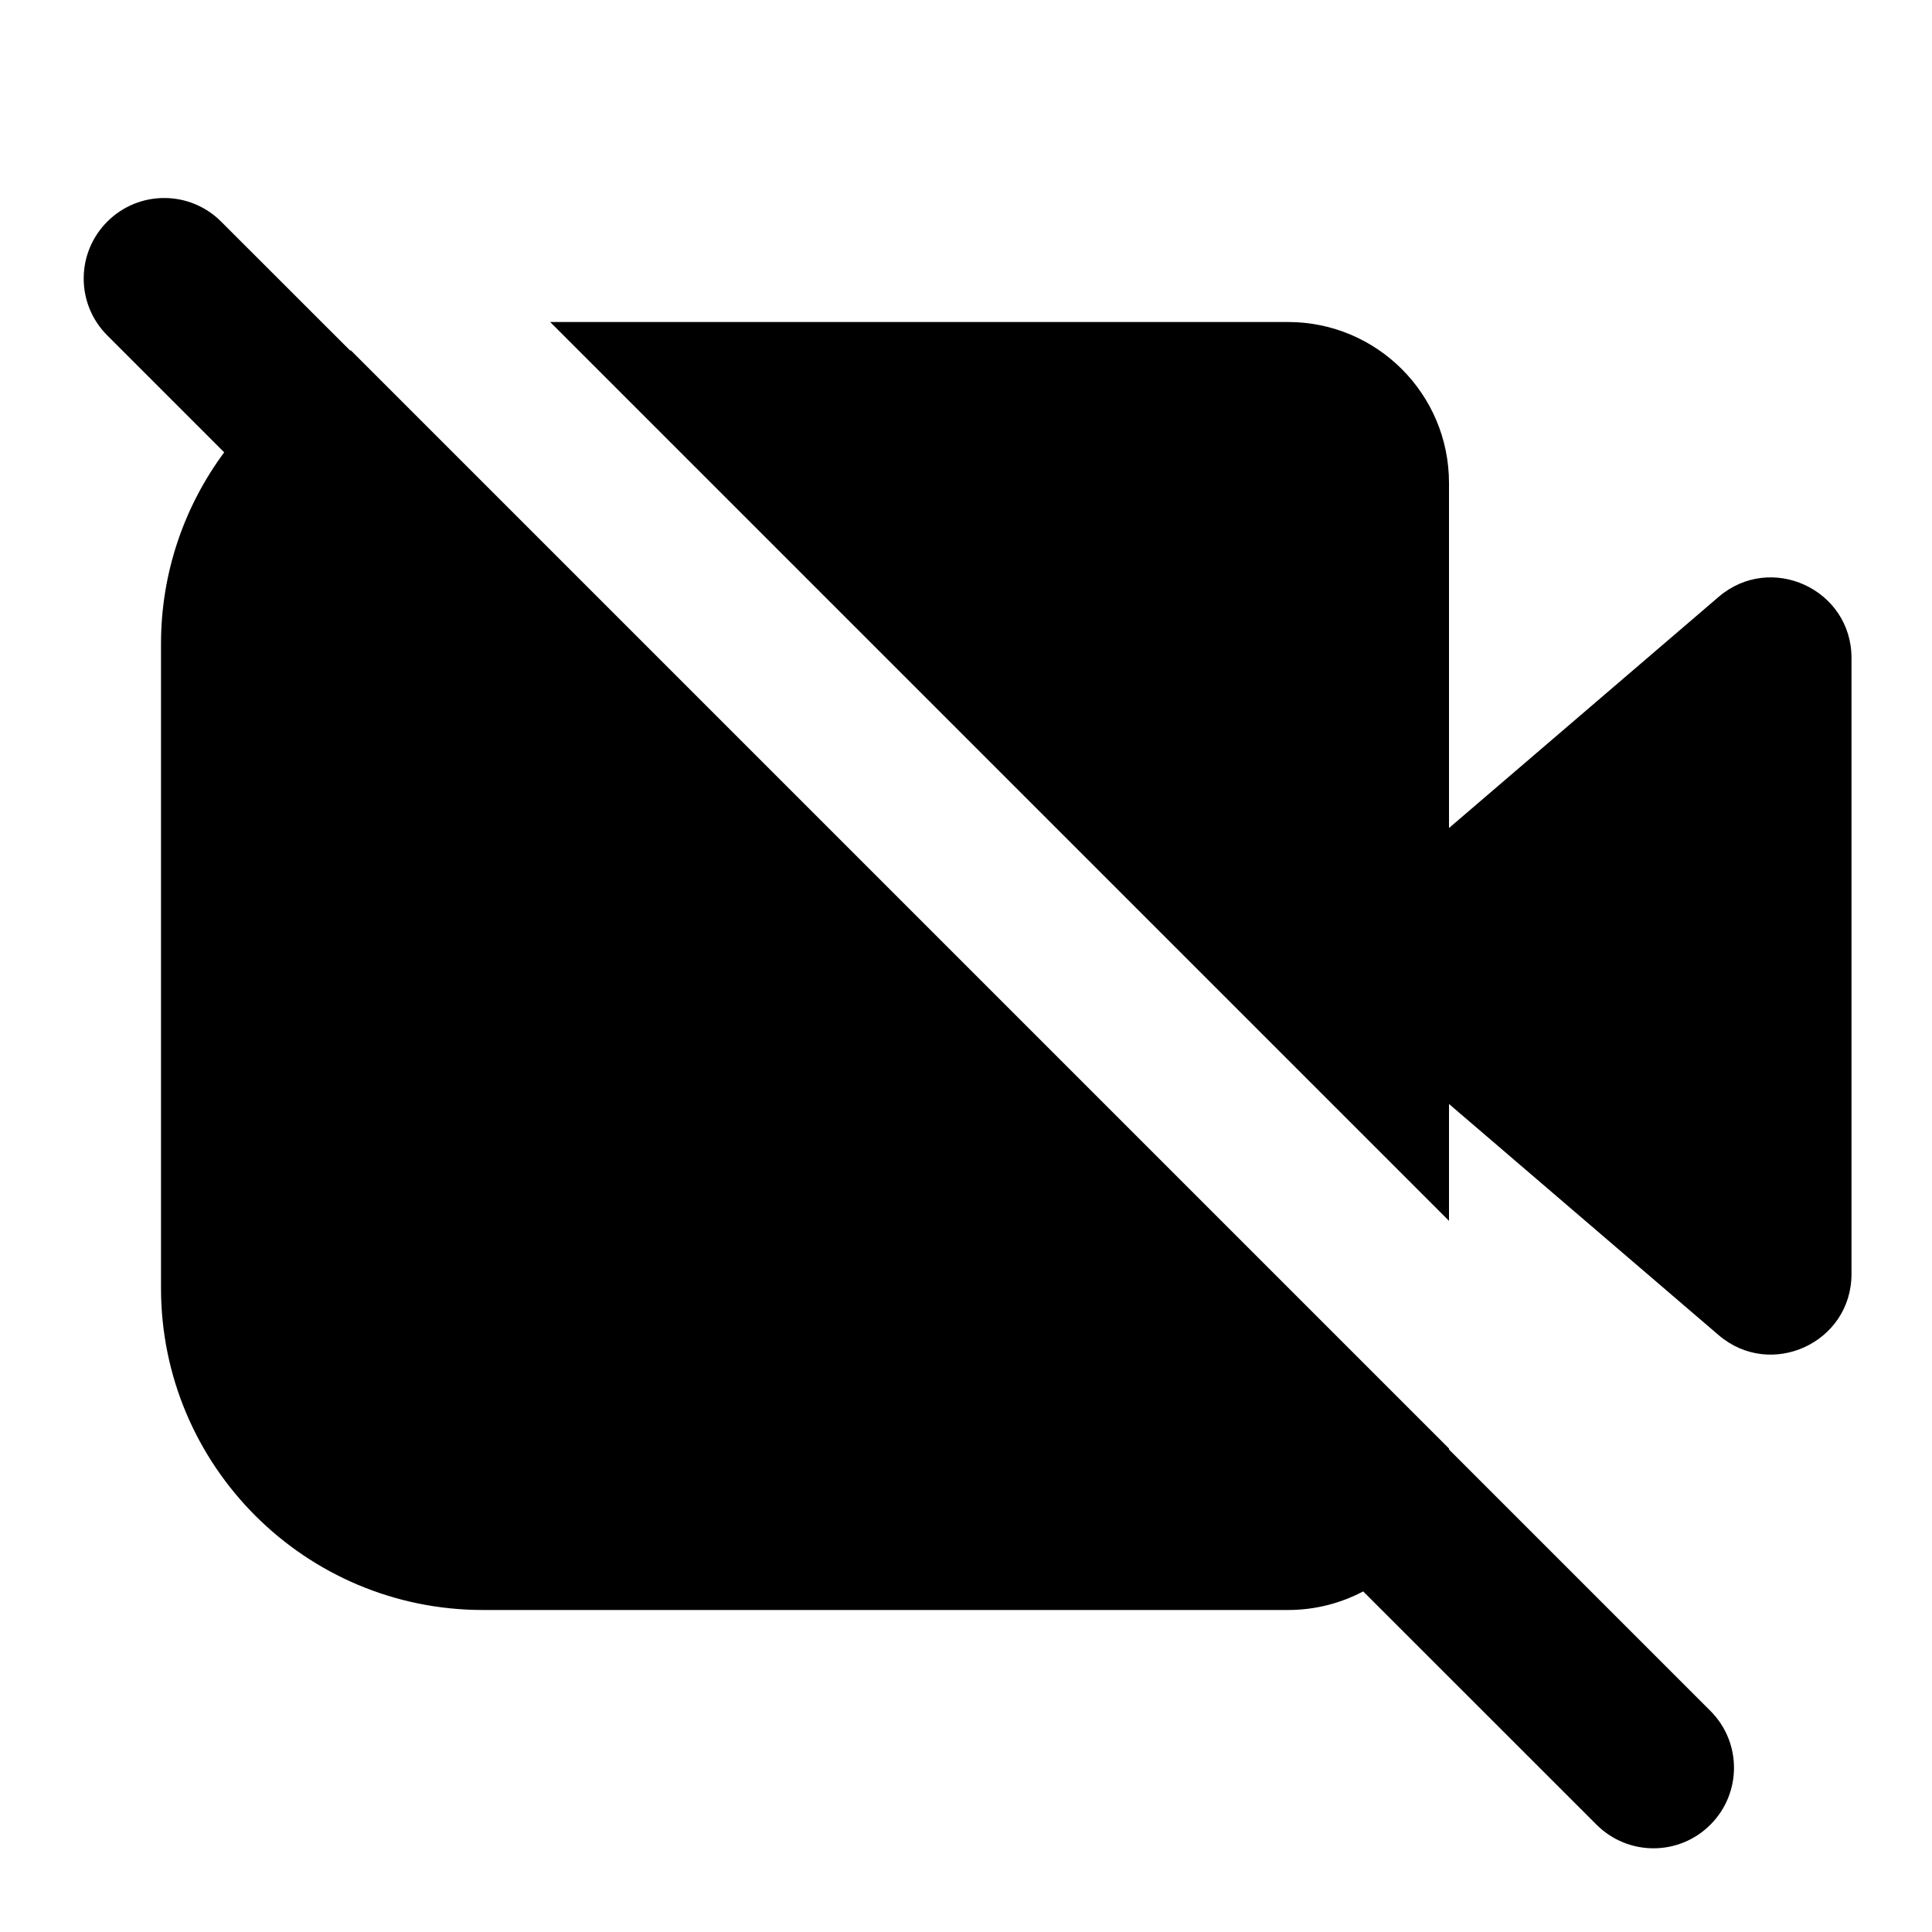
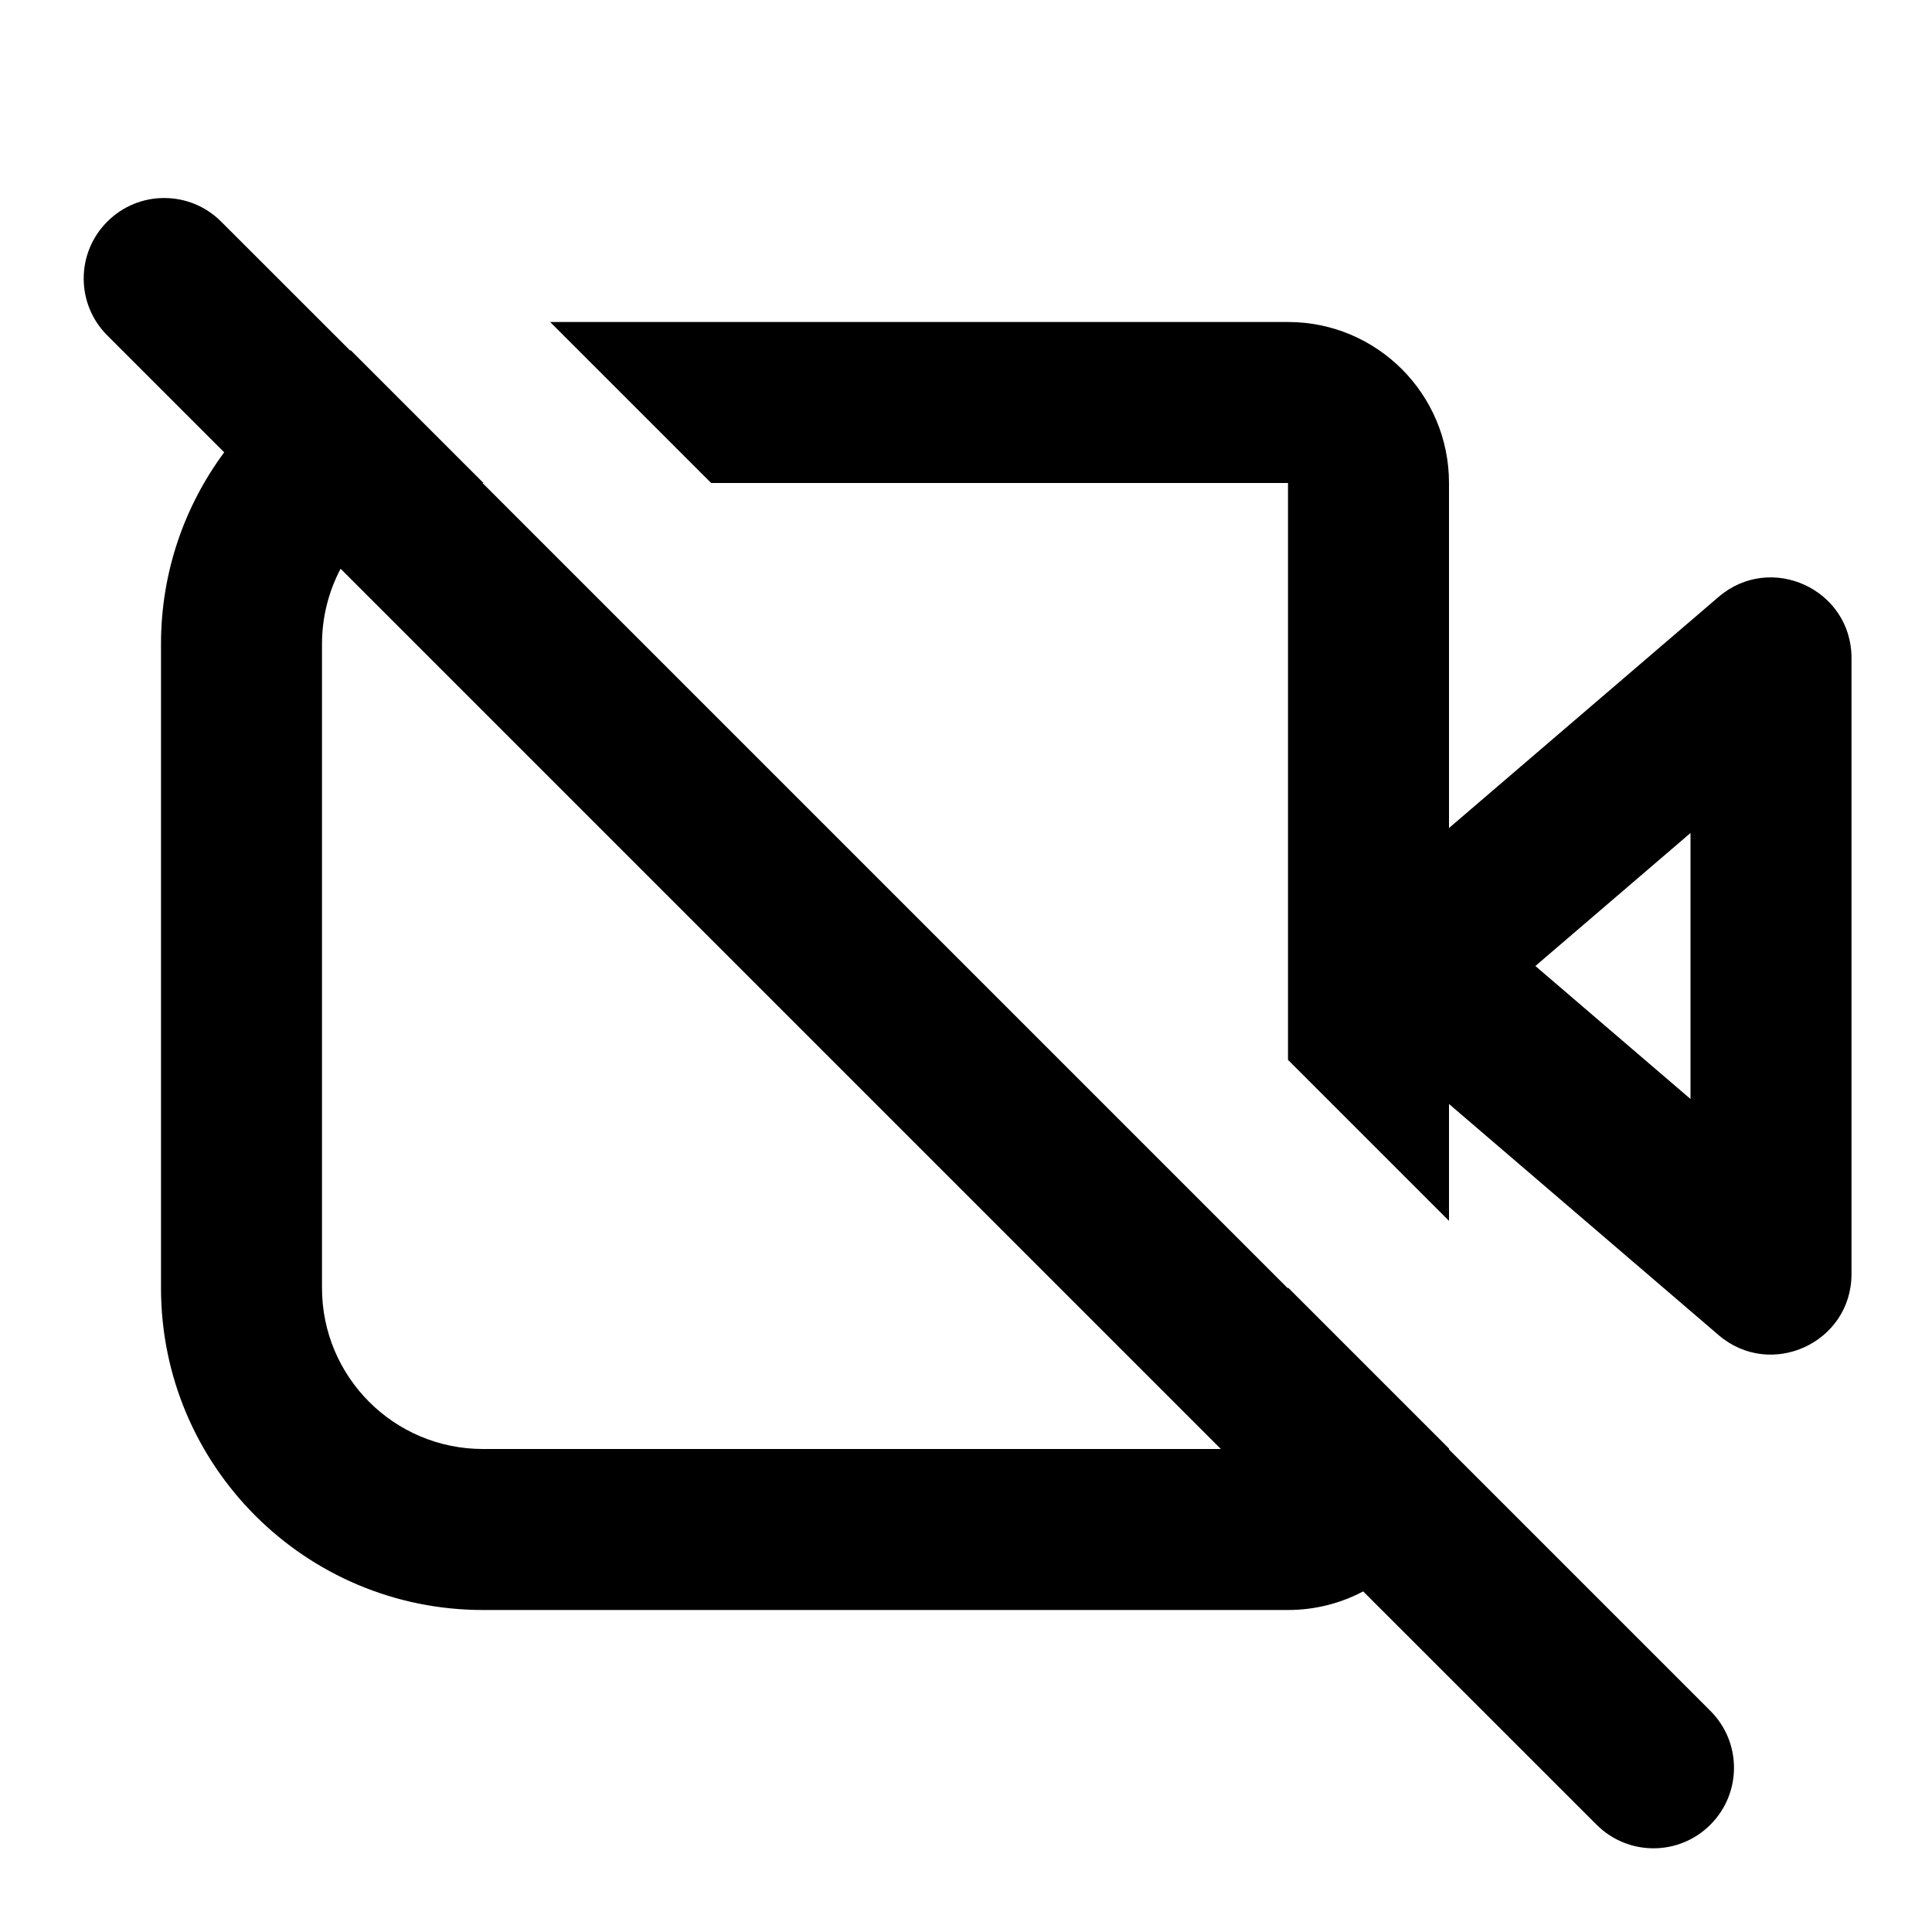
<svg xmlns="http://www.w3.org/2000/svg" width="24" height="24" viewBox="0 0 24 24" fill="none">
-   <path d="M2.747 2.753L4.35 4.355C4.352 4.354 4.355 4.353 4.358 4.352L18 17.994V18L18 18.006L21.247 21.253C21.638 21.643 21.638 22.277 21.247 22.667C20.857 23.058 20.224 23.058 19.833 22.667L16.934 19.769C16.656 19.916 16.338 20 16 20H6C3.791 20 2 18.209 2 16V8C2 7.108 2.292 6.285 2.785 5.619L1.333 4.167C0.942 3.777 0.942 3.143 1.333 2.753C1.723 2.362 2.357 2.362 2.747 2.753Z" fill="currentColor" />
-   <path d="M18 15.166L6.834 4H16C17.105 4 18 4.895 18 6V10.286L21.349 7.415C21.998 6.859 23 7.32 23 8.174V15.826C23 16.68 21.998 17.141 21.349 16.585L18 13.714V15.166Z" fill="currentColor" />
+   <path d="M2.747 2.753L4.35 4.355C4.352 4.354 4.355 4.353 4.358 4.352L6.006 6H6L5.994 6L16 16.006V15.994L18 17.994V18L18 18.006L21.247 21.253C21.638 21.643 21.638 22.277 21.247 22.667C20.857 23.058 20.224 23.058 19.833 22.667L16.934 19.769C16.656 19.916 16.338 20 16 20H6C3.791 20 2 18.209 2 16V8C2 7.108 2.292 6.285 2.785 5.619L1.333 4.167C0.942 3.777 0.942 3.143 1.333 2.753C1.723 2.362 2.357 2.362 2.747 2.753ZM4.231 7.065C4.084 7.344 4 7.662 4 8V16C4 17.105 4.895 18 6 18H15.166L4.231 7.065ZM16 6H8.834L6.834 4H16C17.105 4 18 4.895 18 6V10.286L21.349 7.415C21.998 6.859 23 7.32 23 8.174V15.826C23 16.68 21.998 17.141 21.349 16.585L18 13.714V15.166L16 13.166V6ZM21 13.652V10.348L19.073 12L21 13.652Z" fill="currentColor" />
</svg>
